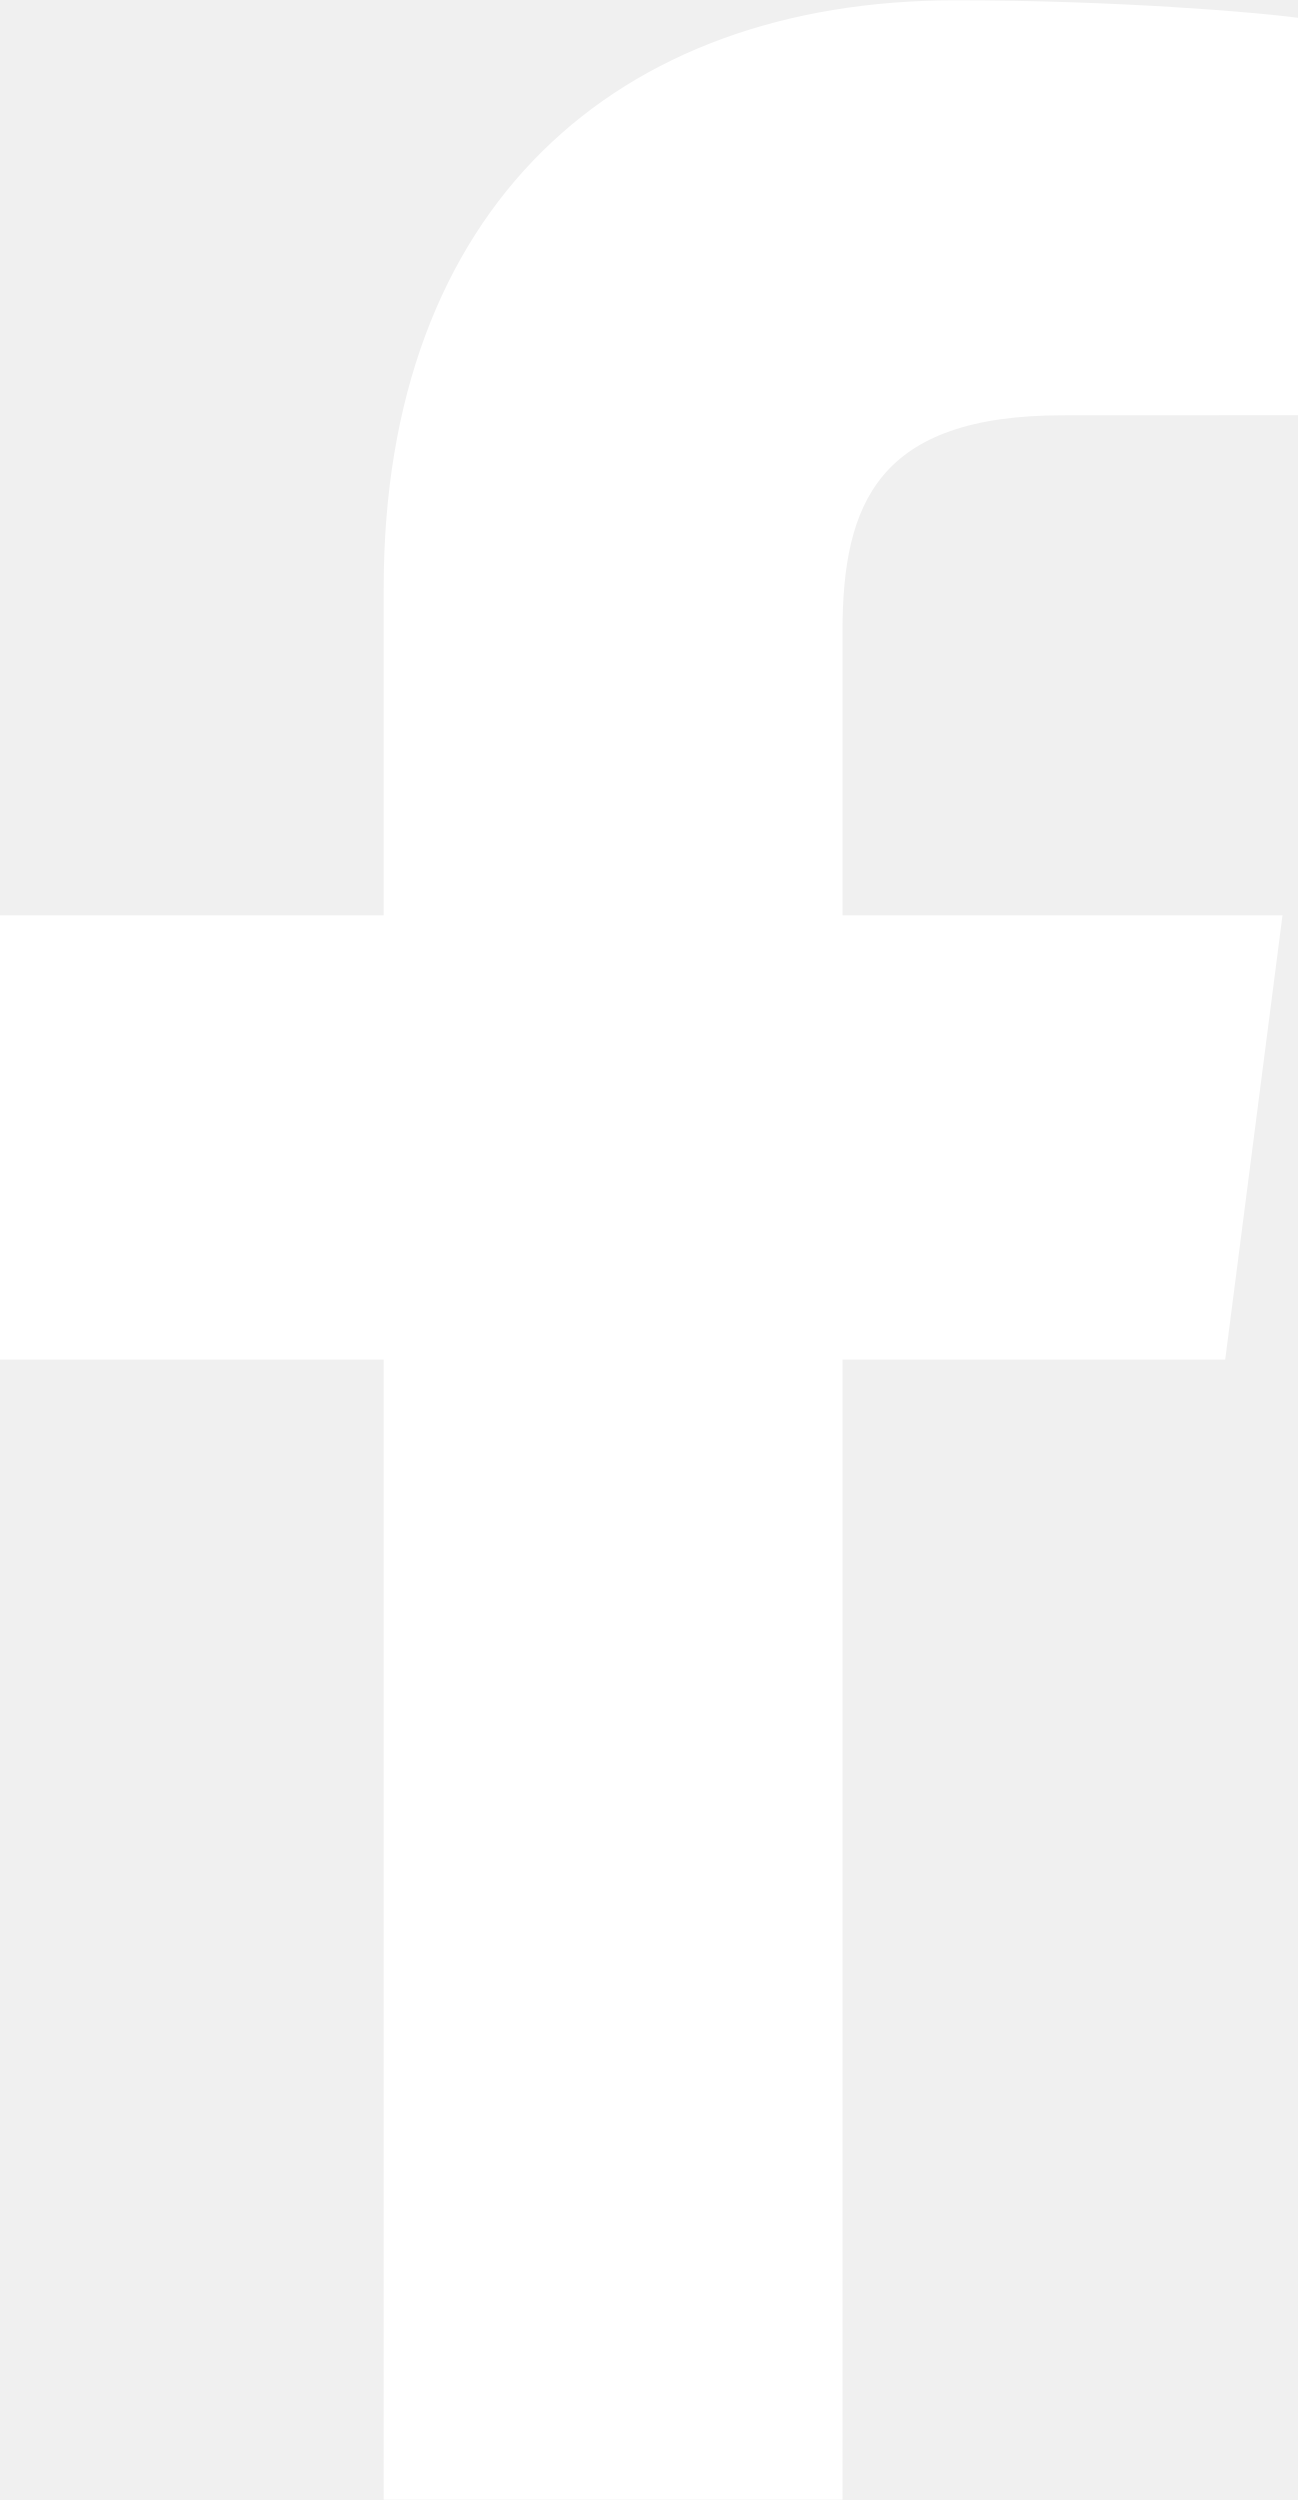
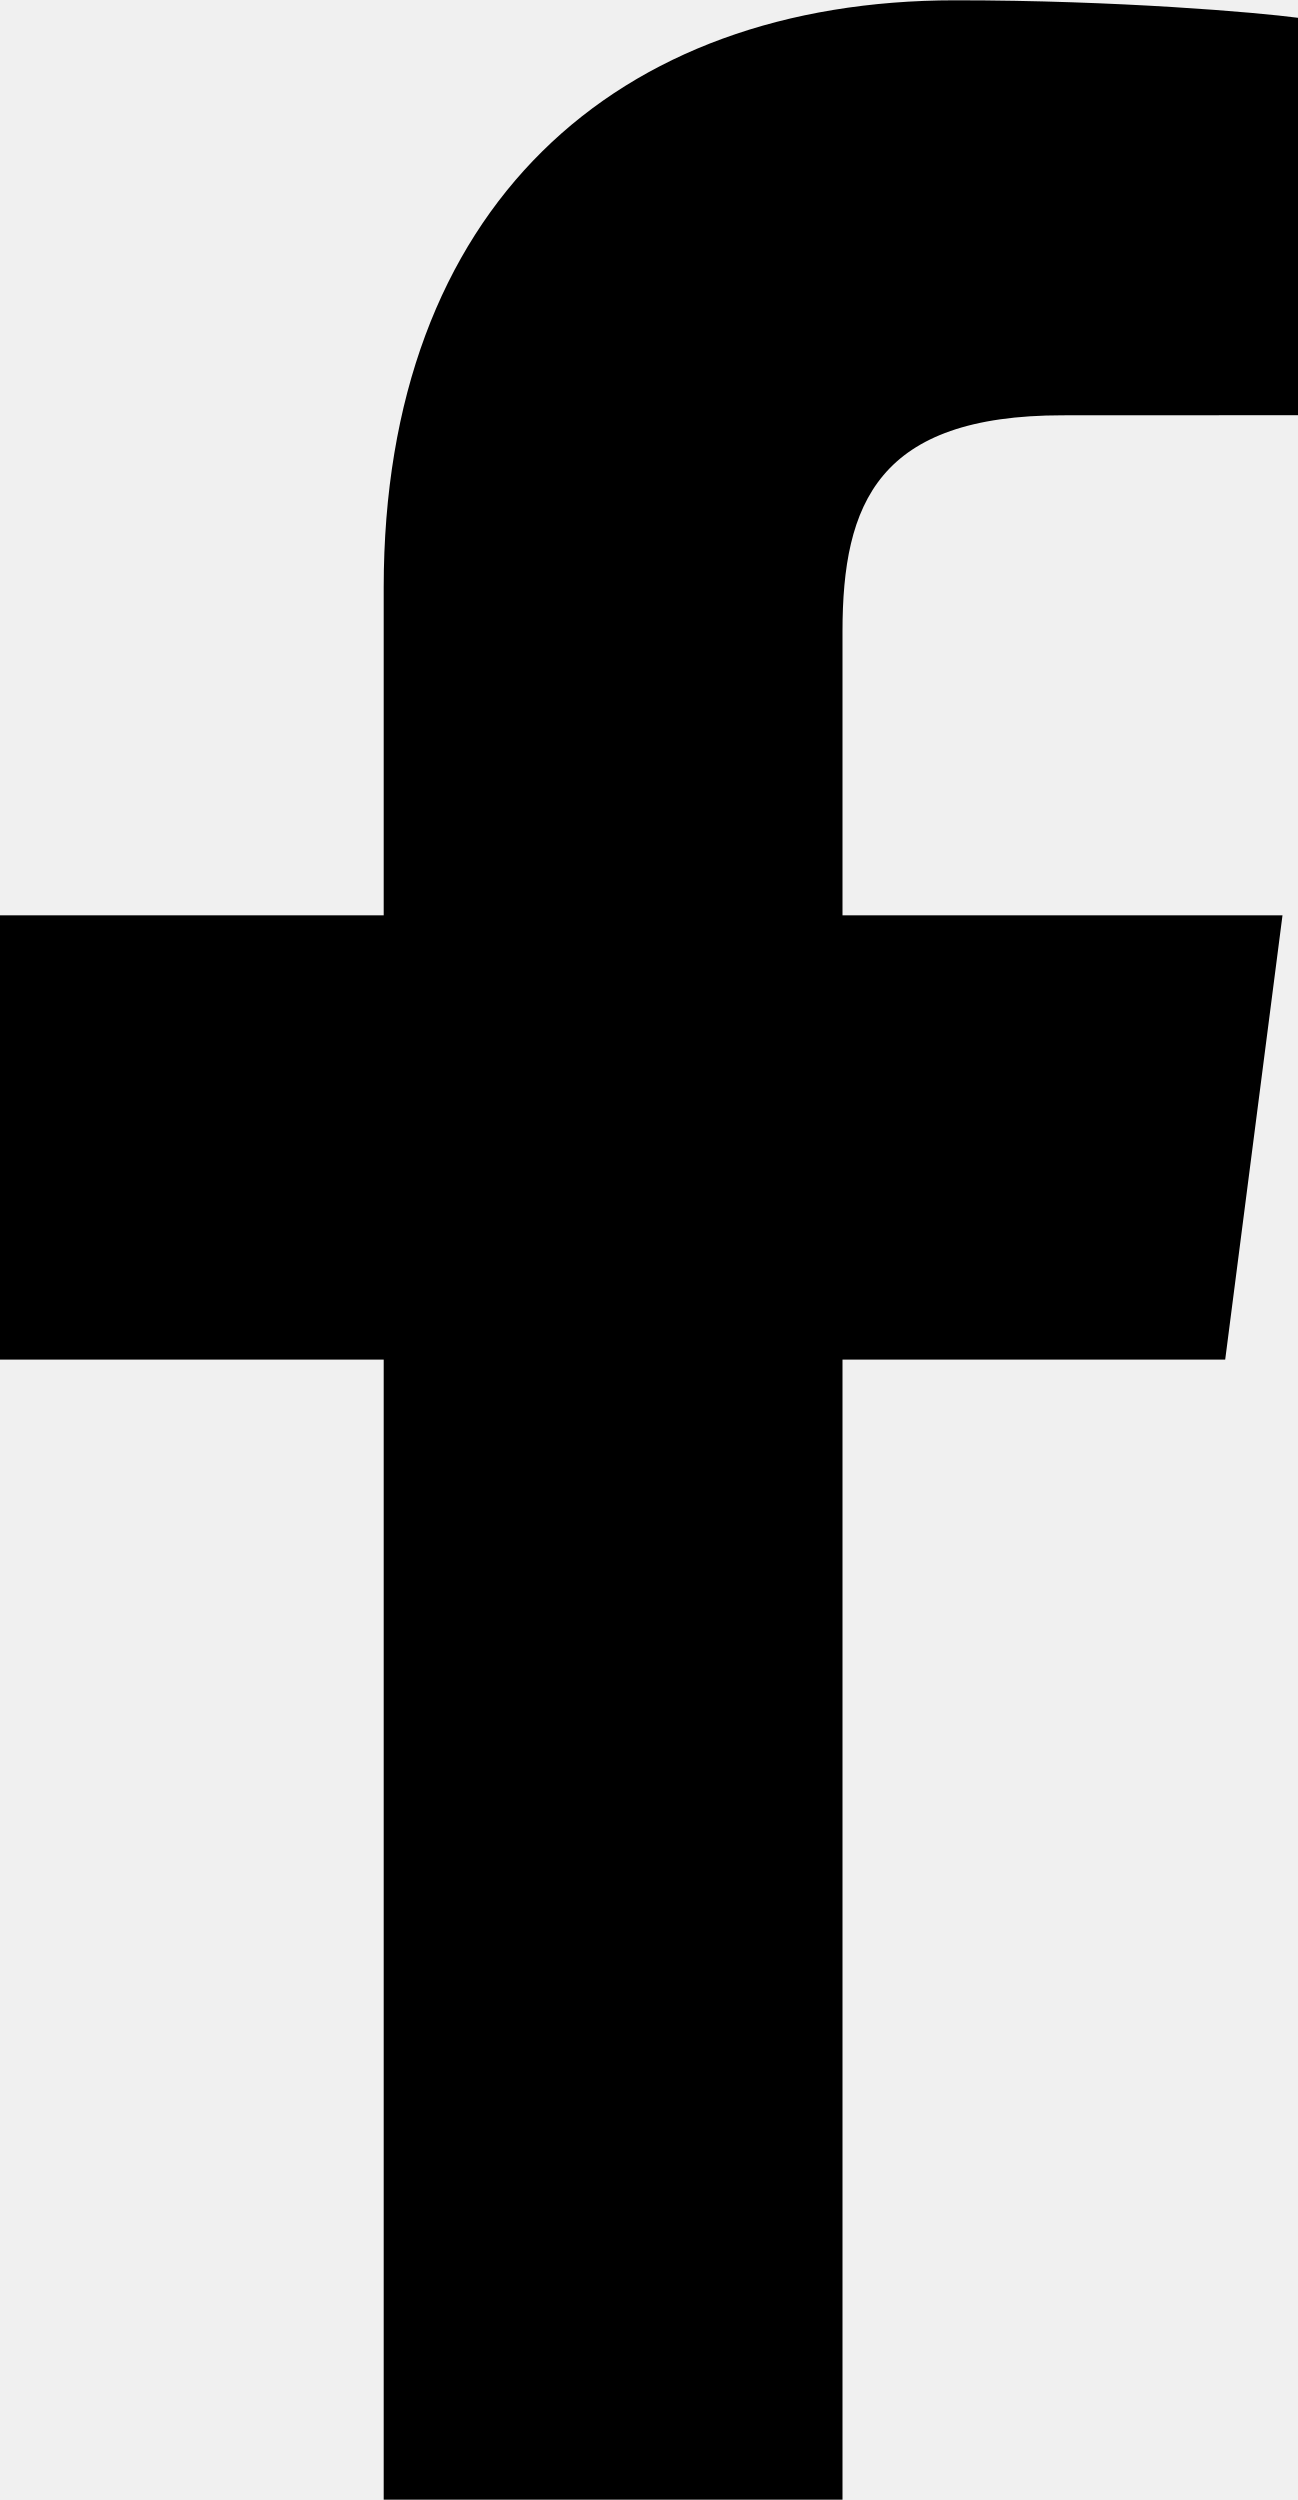
<svg xmlns="http://www.w3.org/2000/svg" viewBox="-59 -541.7 1298 2500">
-   <path d="M783.5 1958V817.9h382.7l57.3-444.3h-440V89.9c0-128.6 35.7-216.3 220.2-216.3l235.3-.1v-397.4c-40.7-5.4-180.4-17.5-342.8-17.5-339.2 0-571.5 207.1-571.5 587.3v327.7H-59v444.3h383.7V1958h458.8z" fill="#fff" />
+   <path d="M783.5 1958V817.9h382.7l57.3-444.3h-440V89.9c0-128.6 35.7-216.3 220.2-216.3l235.3-.1v-397.4c-40.7-5.4-180.4-17.5-342.8-17.5-339.2 0-571.5 207.1-571.5 587.3v327.7H-59v444.3h383.7V1958h458.8z" />
</svg>
